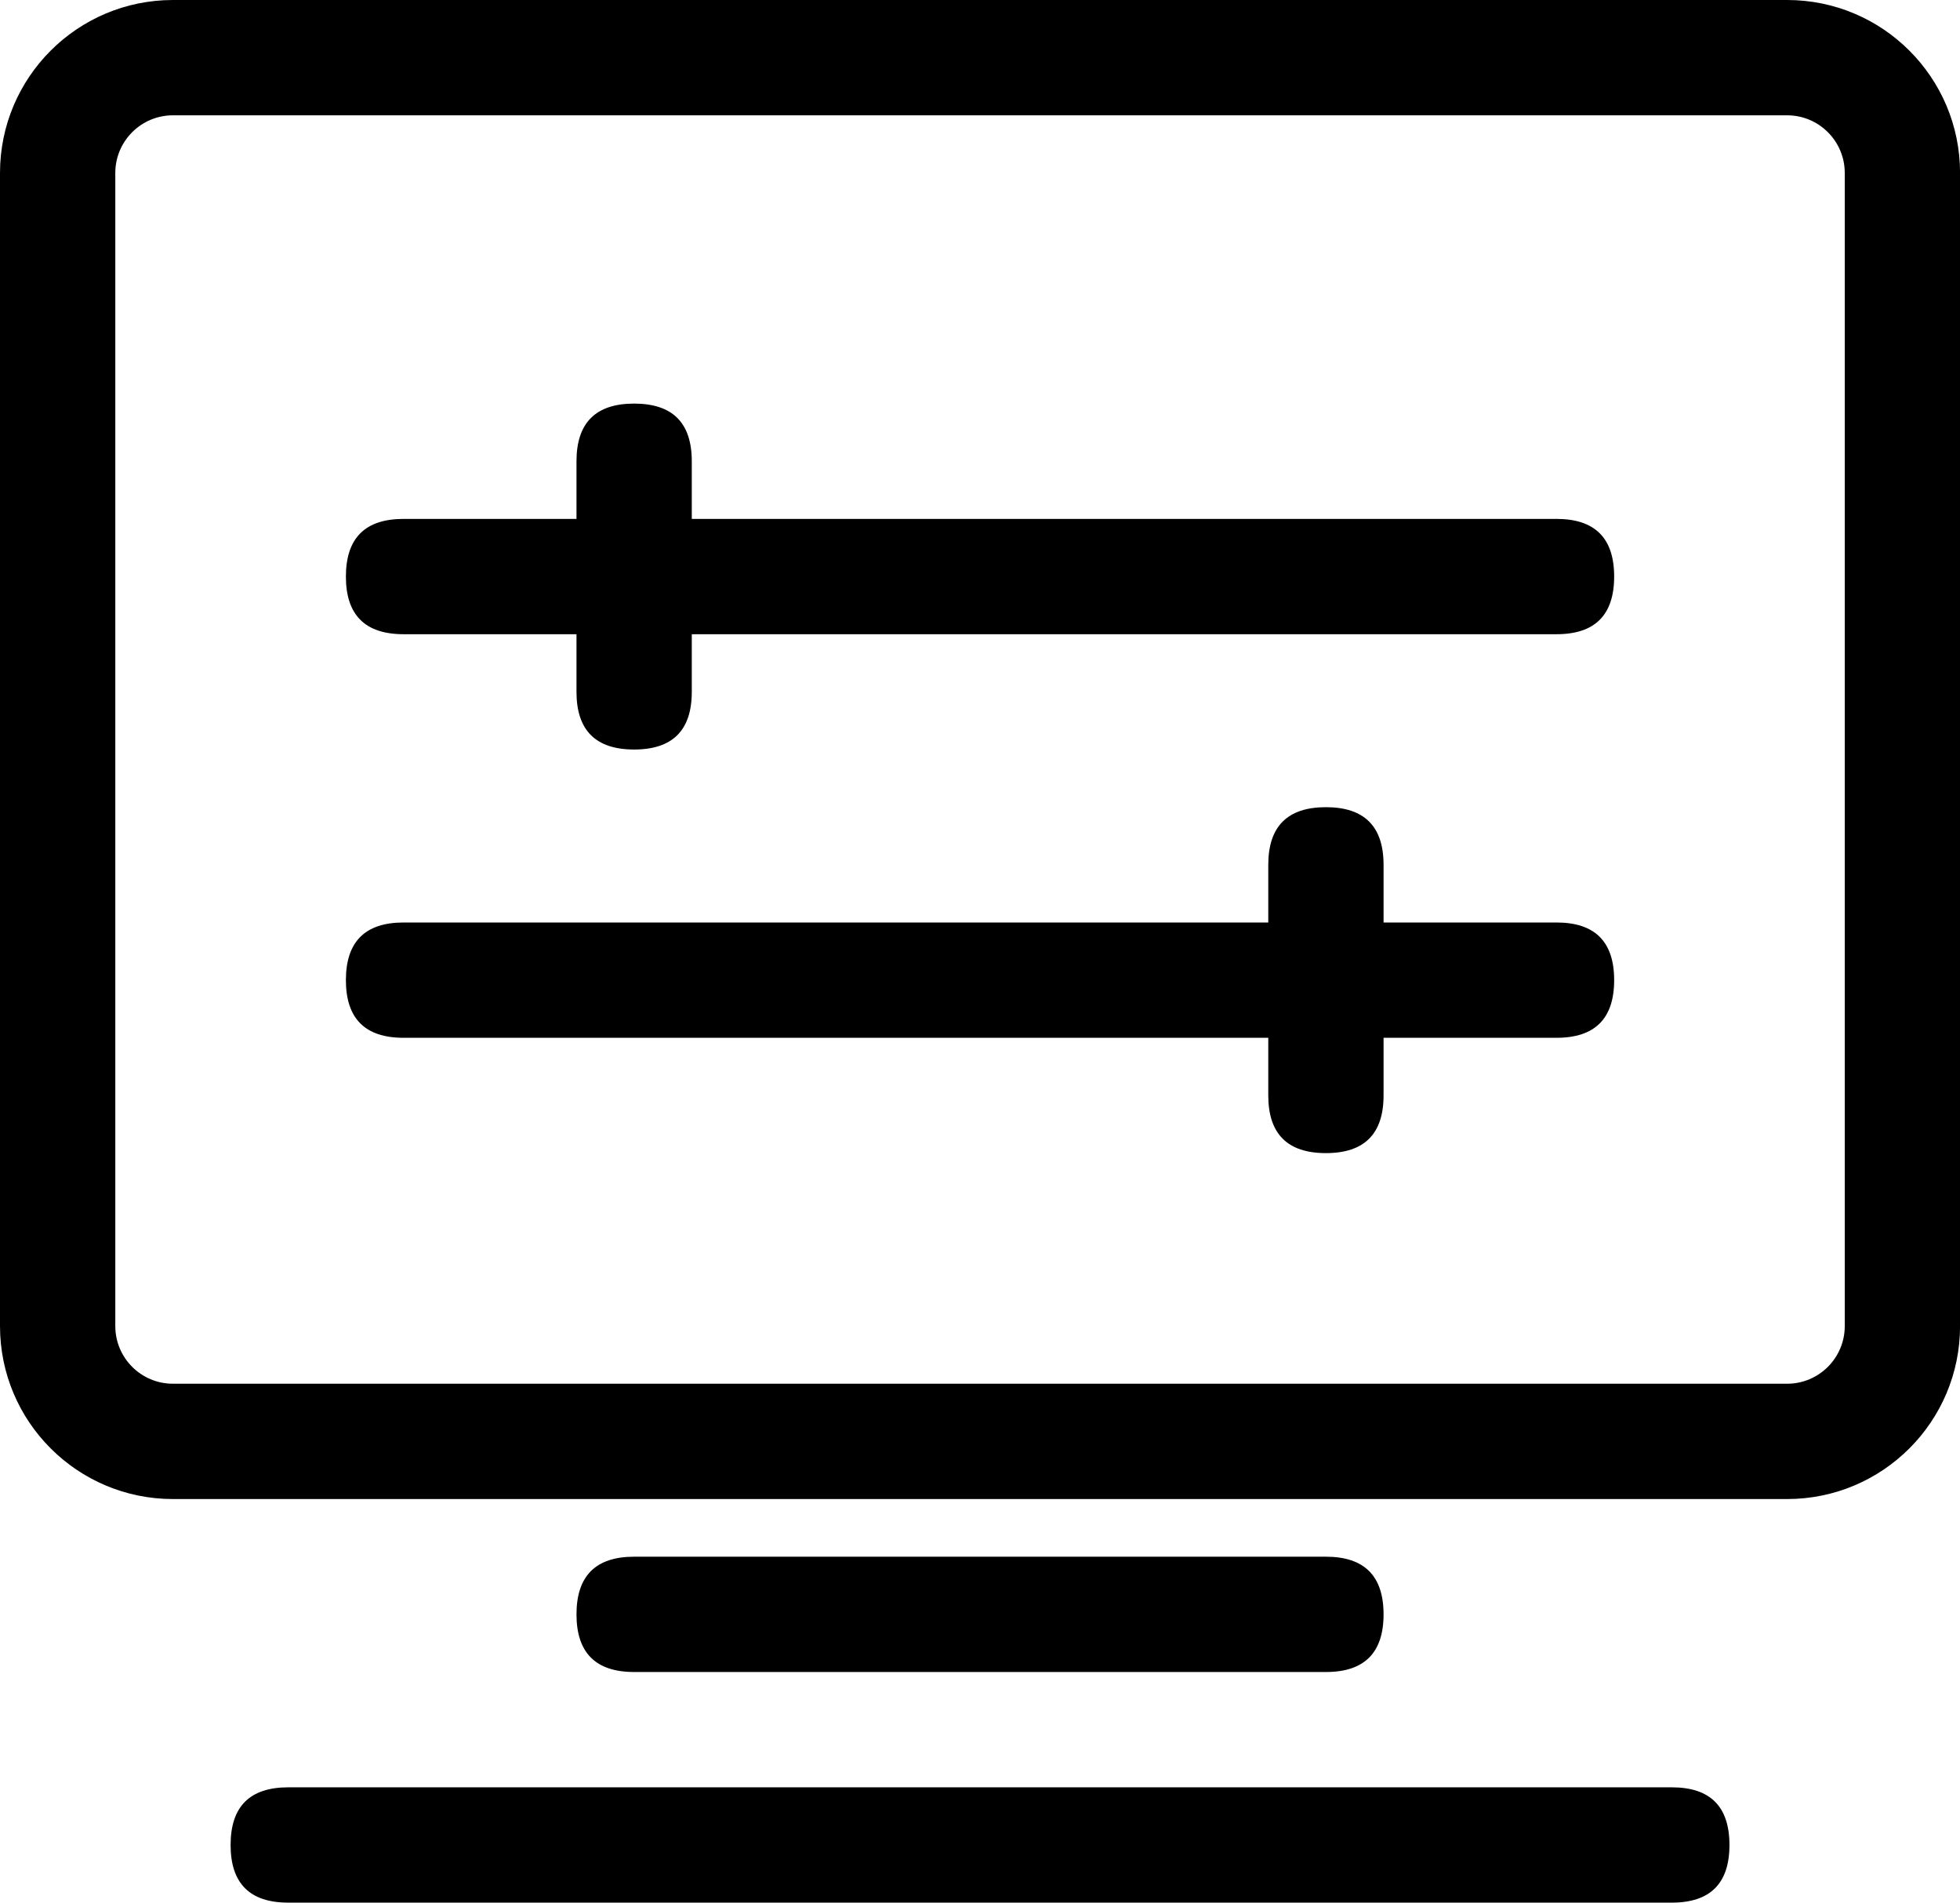
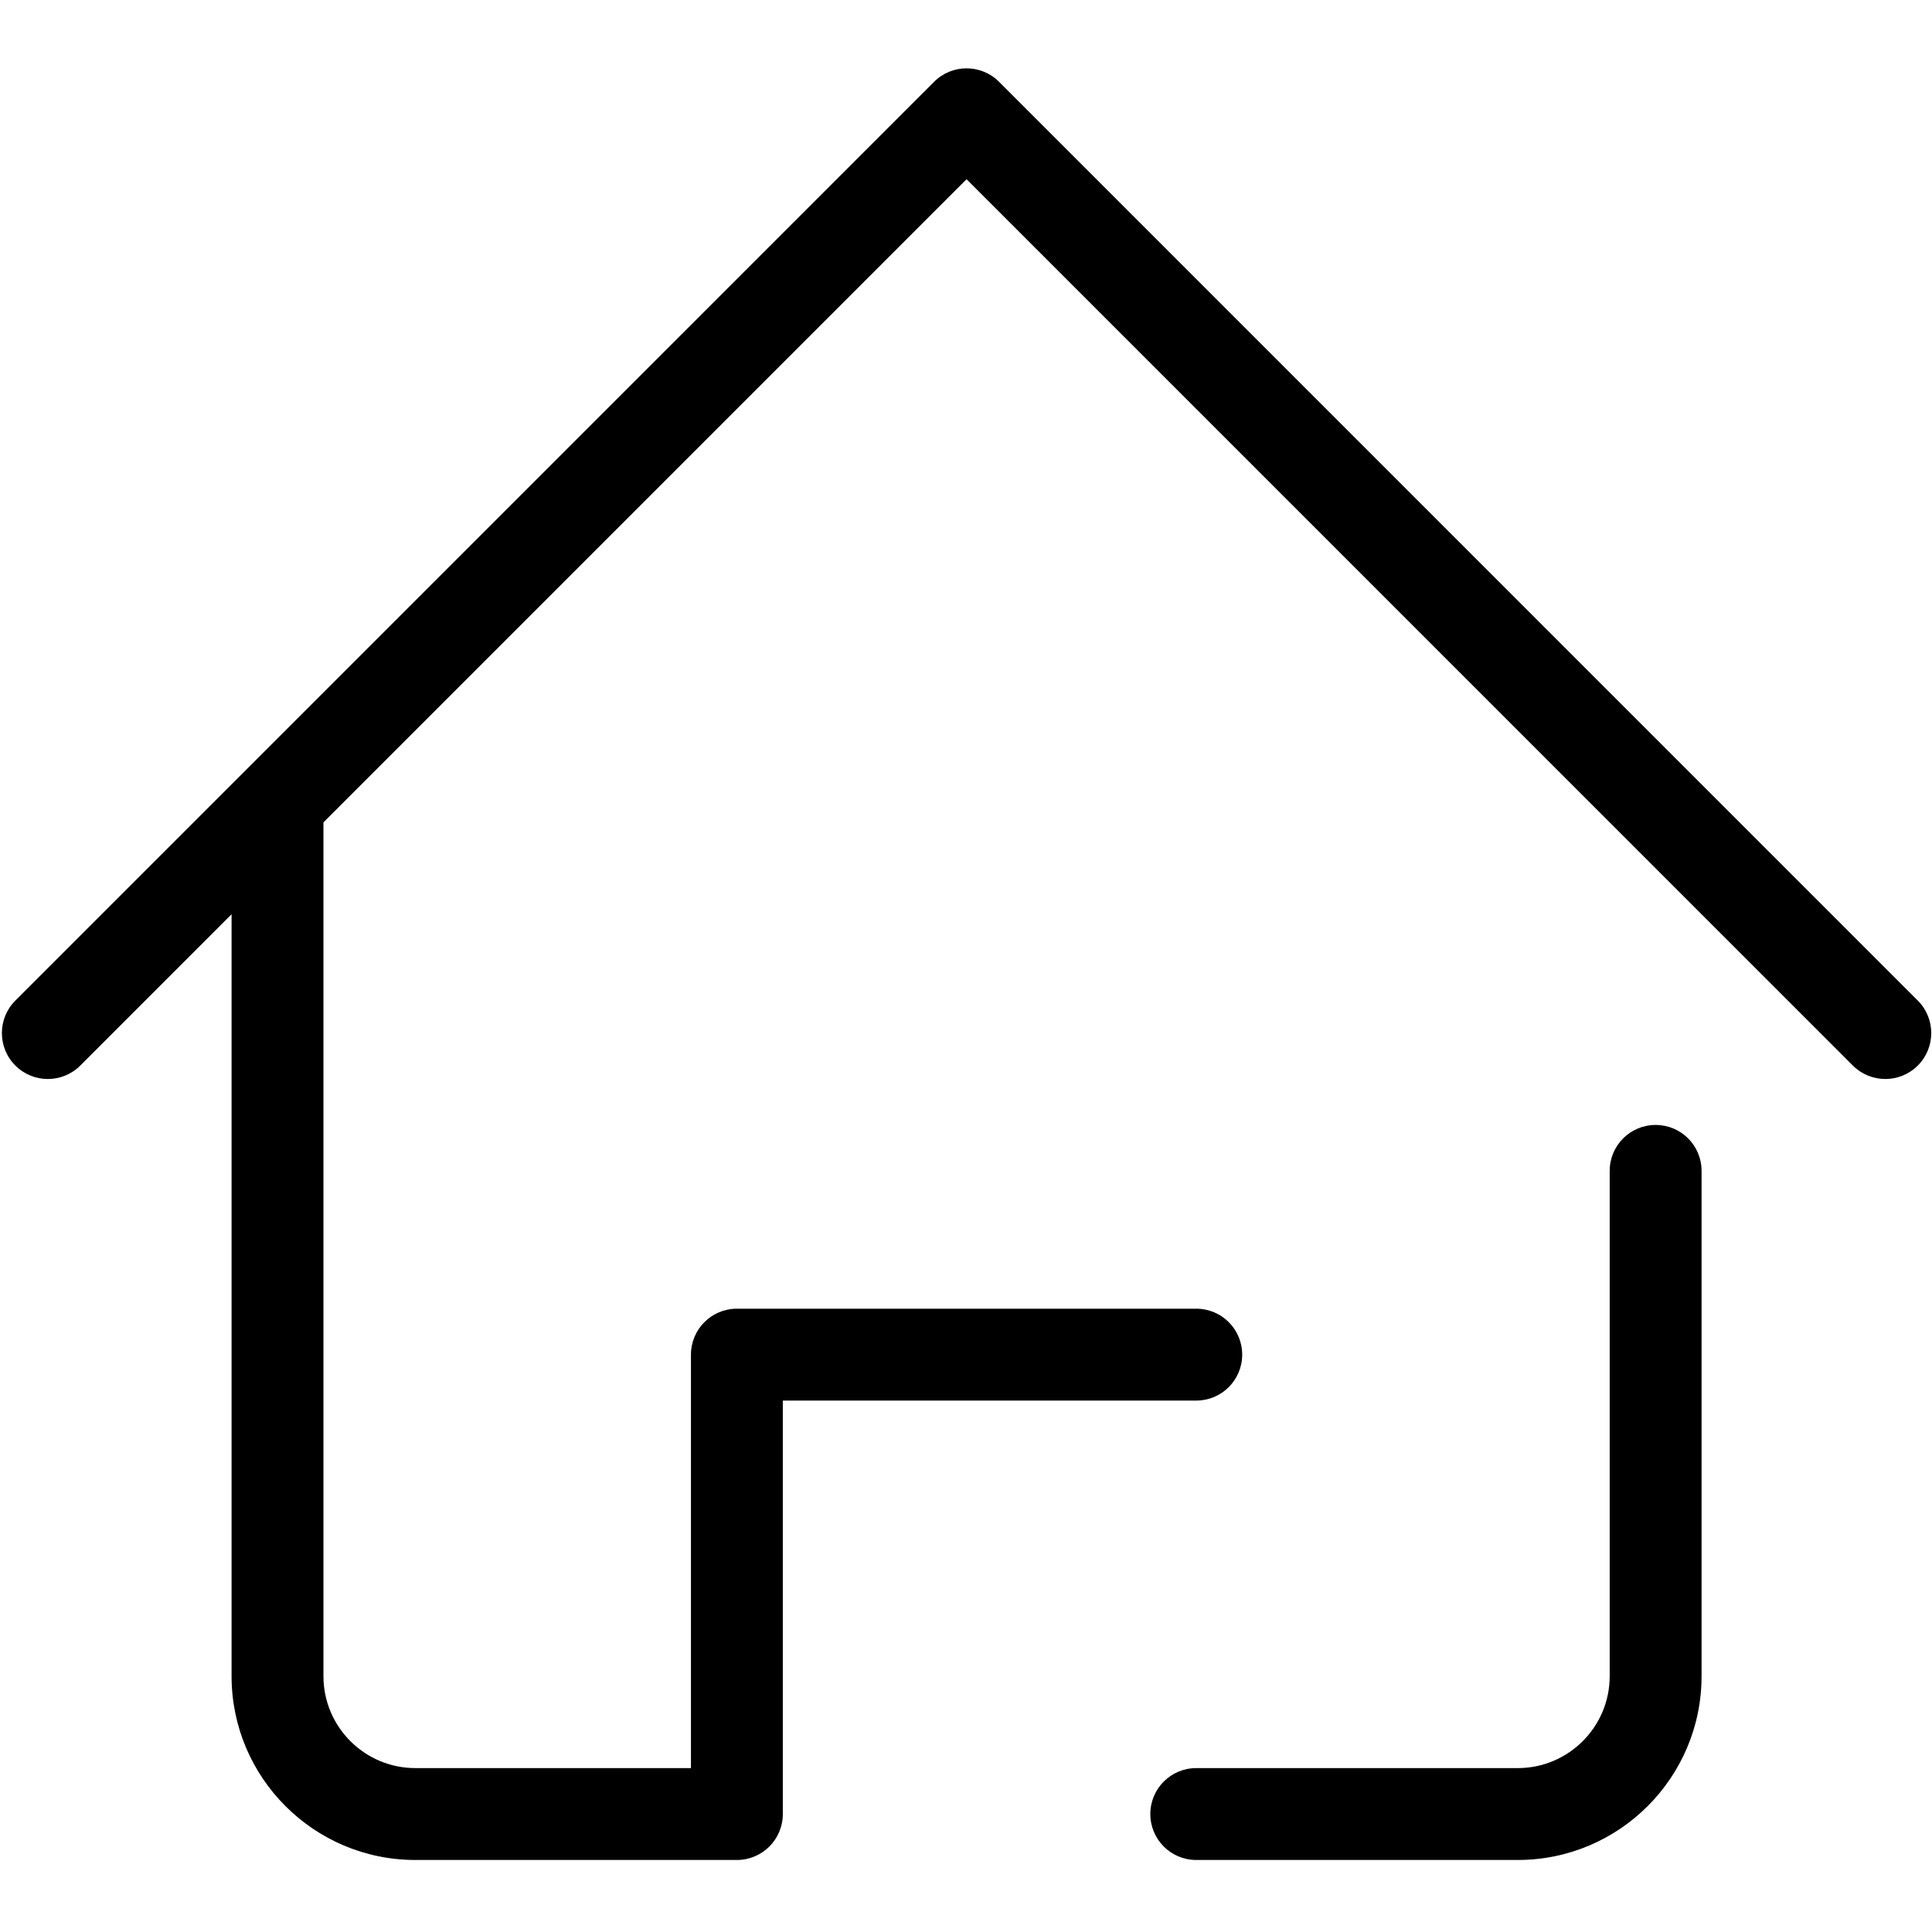
- <svg xmlns="http://www.w3.org/2000/svg" t="1599844463713" class="icon" viewBox="0 0 1055 1024" version="1.1" p-id="5127" width="206.055" height="200">
+ <svg xmlns="http://www.w3.org/2000/svg" t="1605752051182" class="icon" viewBox="0 0 1026 1024" version="1.1" p-id="5334" width="200.391" height="200">
  <defs>
    <style type="text/css" />
  </defs>
-   <path d="M93.091 0h868.848a93.091 93.091 0 0 1 93.091 93.091v620.606a93.091 93.091 0 0 1-93.091 93.091H93.091a93.091 93.091 0 0 1-93.091-93.091V93.091a93.091 93.091 0 0 1 93.091-93.091z m0 62.061a31.03 31.03 0 0 0-31.03 31.03v620.606a31.03 31.03 0 0 0 31.03 31.03h868.848a31.03 31.03 0 0 0 31.03-31.03V93.091a31.03 31.03 0 0 0-31.03-31.03H93.091z" p-id="5128" />
-   <path d="M186.182 279.273m31.03 0l620.606 0q31.03 0 31.03 31.03l0 0q0 31.03-31.03 31.03l-620.606 0q-31.03 0-31.03-31.03l0 0q0-31.03 31.03-31.03Z" p-id="5129" />
-   <path d="M186.182 496.485m31.03 0l620.606 0q31.03 0 31.03 31.03l0 0q0 31.03-31.03 31.03l-620.606 0q-31.03 0-31.03-31.03l0 0q0-31.03 31.03-31.03Z" p-id="5130" />
-   <path d="M310.303 837.818m31.03 0l372.364 0q31.03 0 31.03 31.03l0 0q0 31.03-31.03 31.03l-372.364 0q-31.03 0-31.03-31.03l0 0q0-31.03 31.03-31.03Z" p-id="5131" />
-   <path d="M124.121 961.939m31.03 0l744.727 0q31.03 0 31.03 31.03l0 0q0 31.03-31.03 31.03l-744.727 0q-31.03 0-31.03-31.03l0 0q0-31.03 31.03-31.03Z" p-id="5132" />
-   <path d="M310.303 403.394m0-31.03l0-124.121q0-31.03 31.03-31.03l0 0q31.03 0 31.03 31.03l0 124.121q0 31.03-31.03 31.03l0 0q-31.03 0-31.03-31.03Z" p-id="5133" />
-   <path d="M682.667 620.606m0-31.03l0-124.121q0-31.03 31.03-31.03l0 0q31.03 0 31.03 31.03l0 124.121q0 31.03-31.03 31.03l0 0q-31.03 0-31.03-31.03Z" p-id="5134" />
+   <path d="M1001.209 572.985c-6.242 0-12.485-2.383-17.249-7.146L513.303 95.18 42.644 565.838c-9.529 9.529-24.967 9.529-34.497 0-9.529-9.53-9.529-24.968 0-34.497L496.055 43.435c9.528-9.529 24.966-9.529 34.496 0l487.905 487.906c9.529 9.529 9.529 24.968 0 34.497C1013.693 570.602 1007.45 572.985 1001.209 572.985zM806.046 987.706 635.28 987.706c-13.485 0-24.396-10.912-24.396-24.396 0-13.483 10.911-24.395 24.396-24.395l170.767 0c26.898 0 48.791-21.894 48.791-48.791L854.838 621.776c0-13.483 10.912-24.395 24.395-24.395 13.485 0 24.396 10.911 24.396 24.395l0 268.349C903.627 943.942 859.863 987.706 806.046 987.706zM391.325 987.706 220.559 987.706c-53.817 0-97.582-43.765-97.582-97.582l0.001-463.511c0-13.484 10.911-24.396 24.395-24.396s24.396 10.912 24.396 24.396l0 463.511c0 26.897 21.894 48.789 48.791 48.789l146.372 0L366.932 719.357c0-13.483 10.911-24.396 24.396-24.396L635.28 694.961c13.485 0 24.395 10.912 24.395 24.396 0 13.484-10.909 24.395-24.395 24.395L415.721 743.752 415.721 963.31C415.721 976.794 404.81 987.706 391.325 987.706z" p-id="5335" />
</svg>
